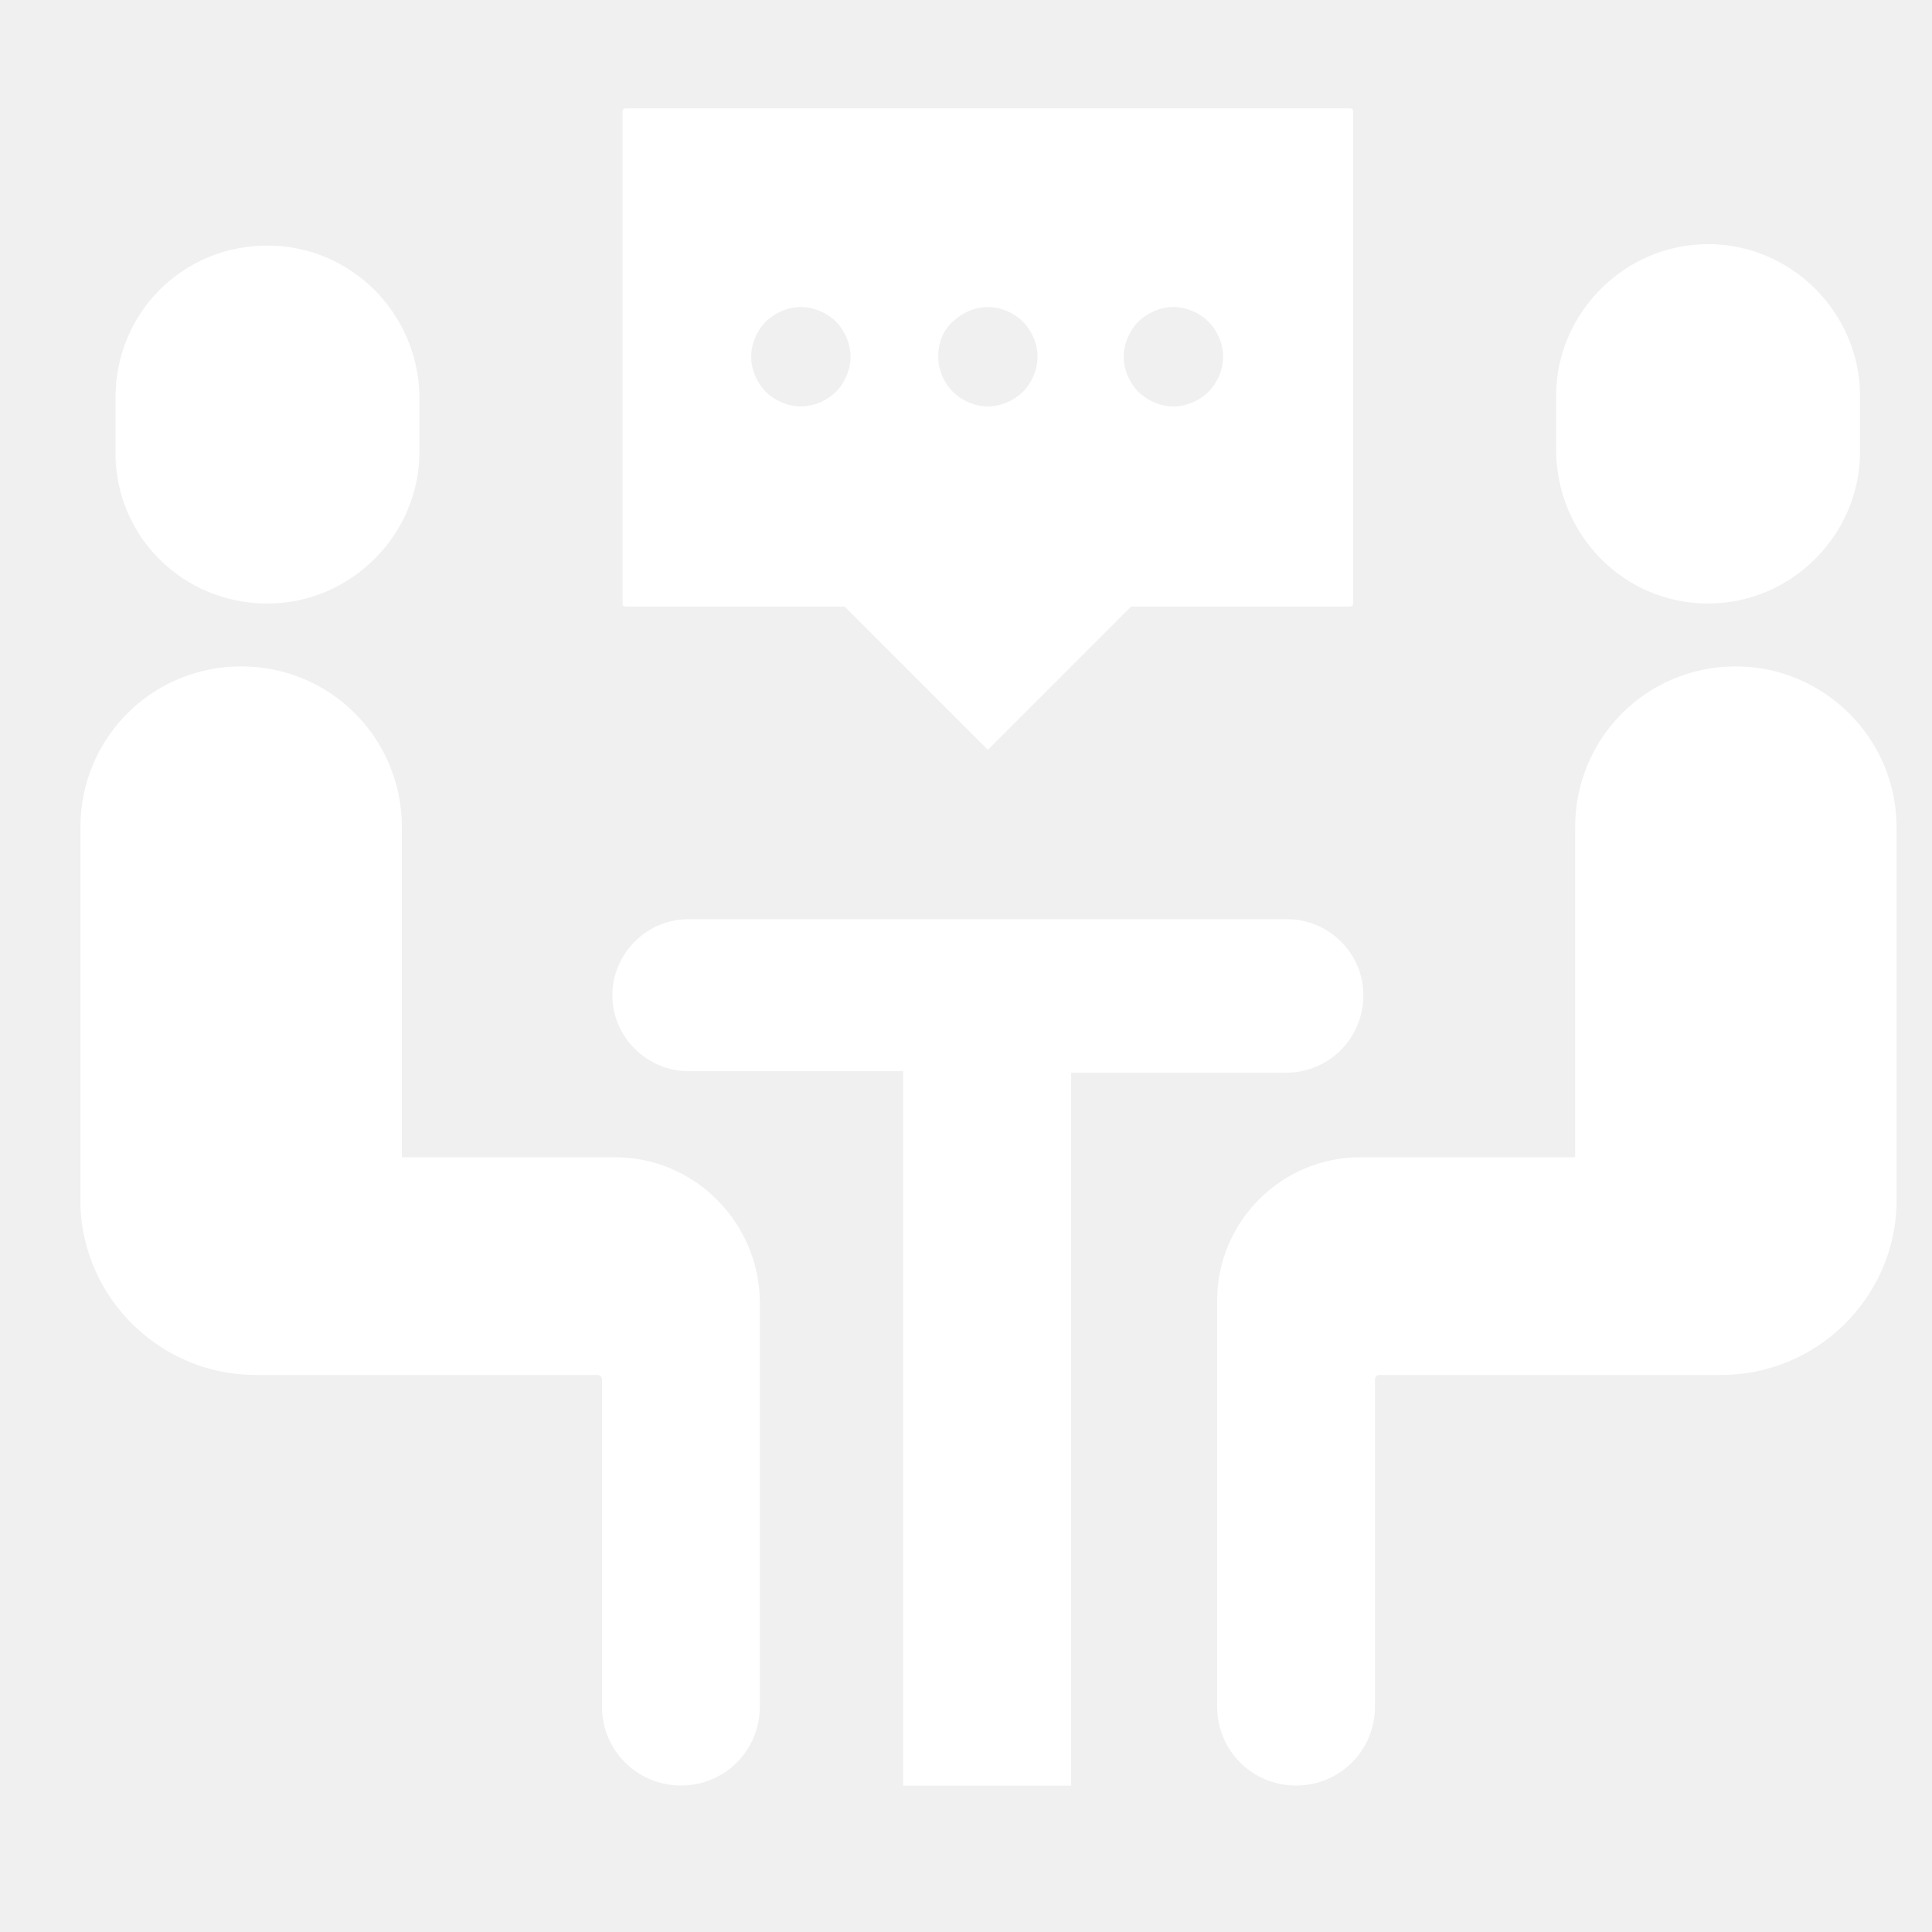
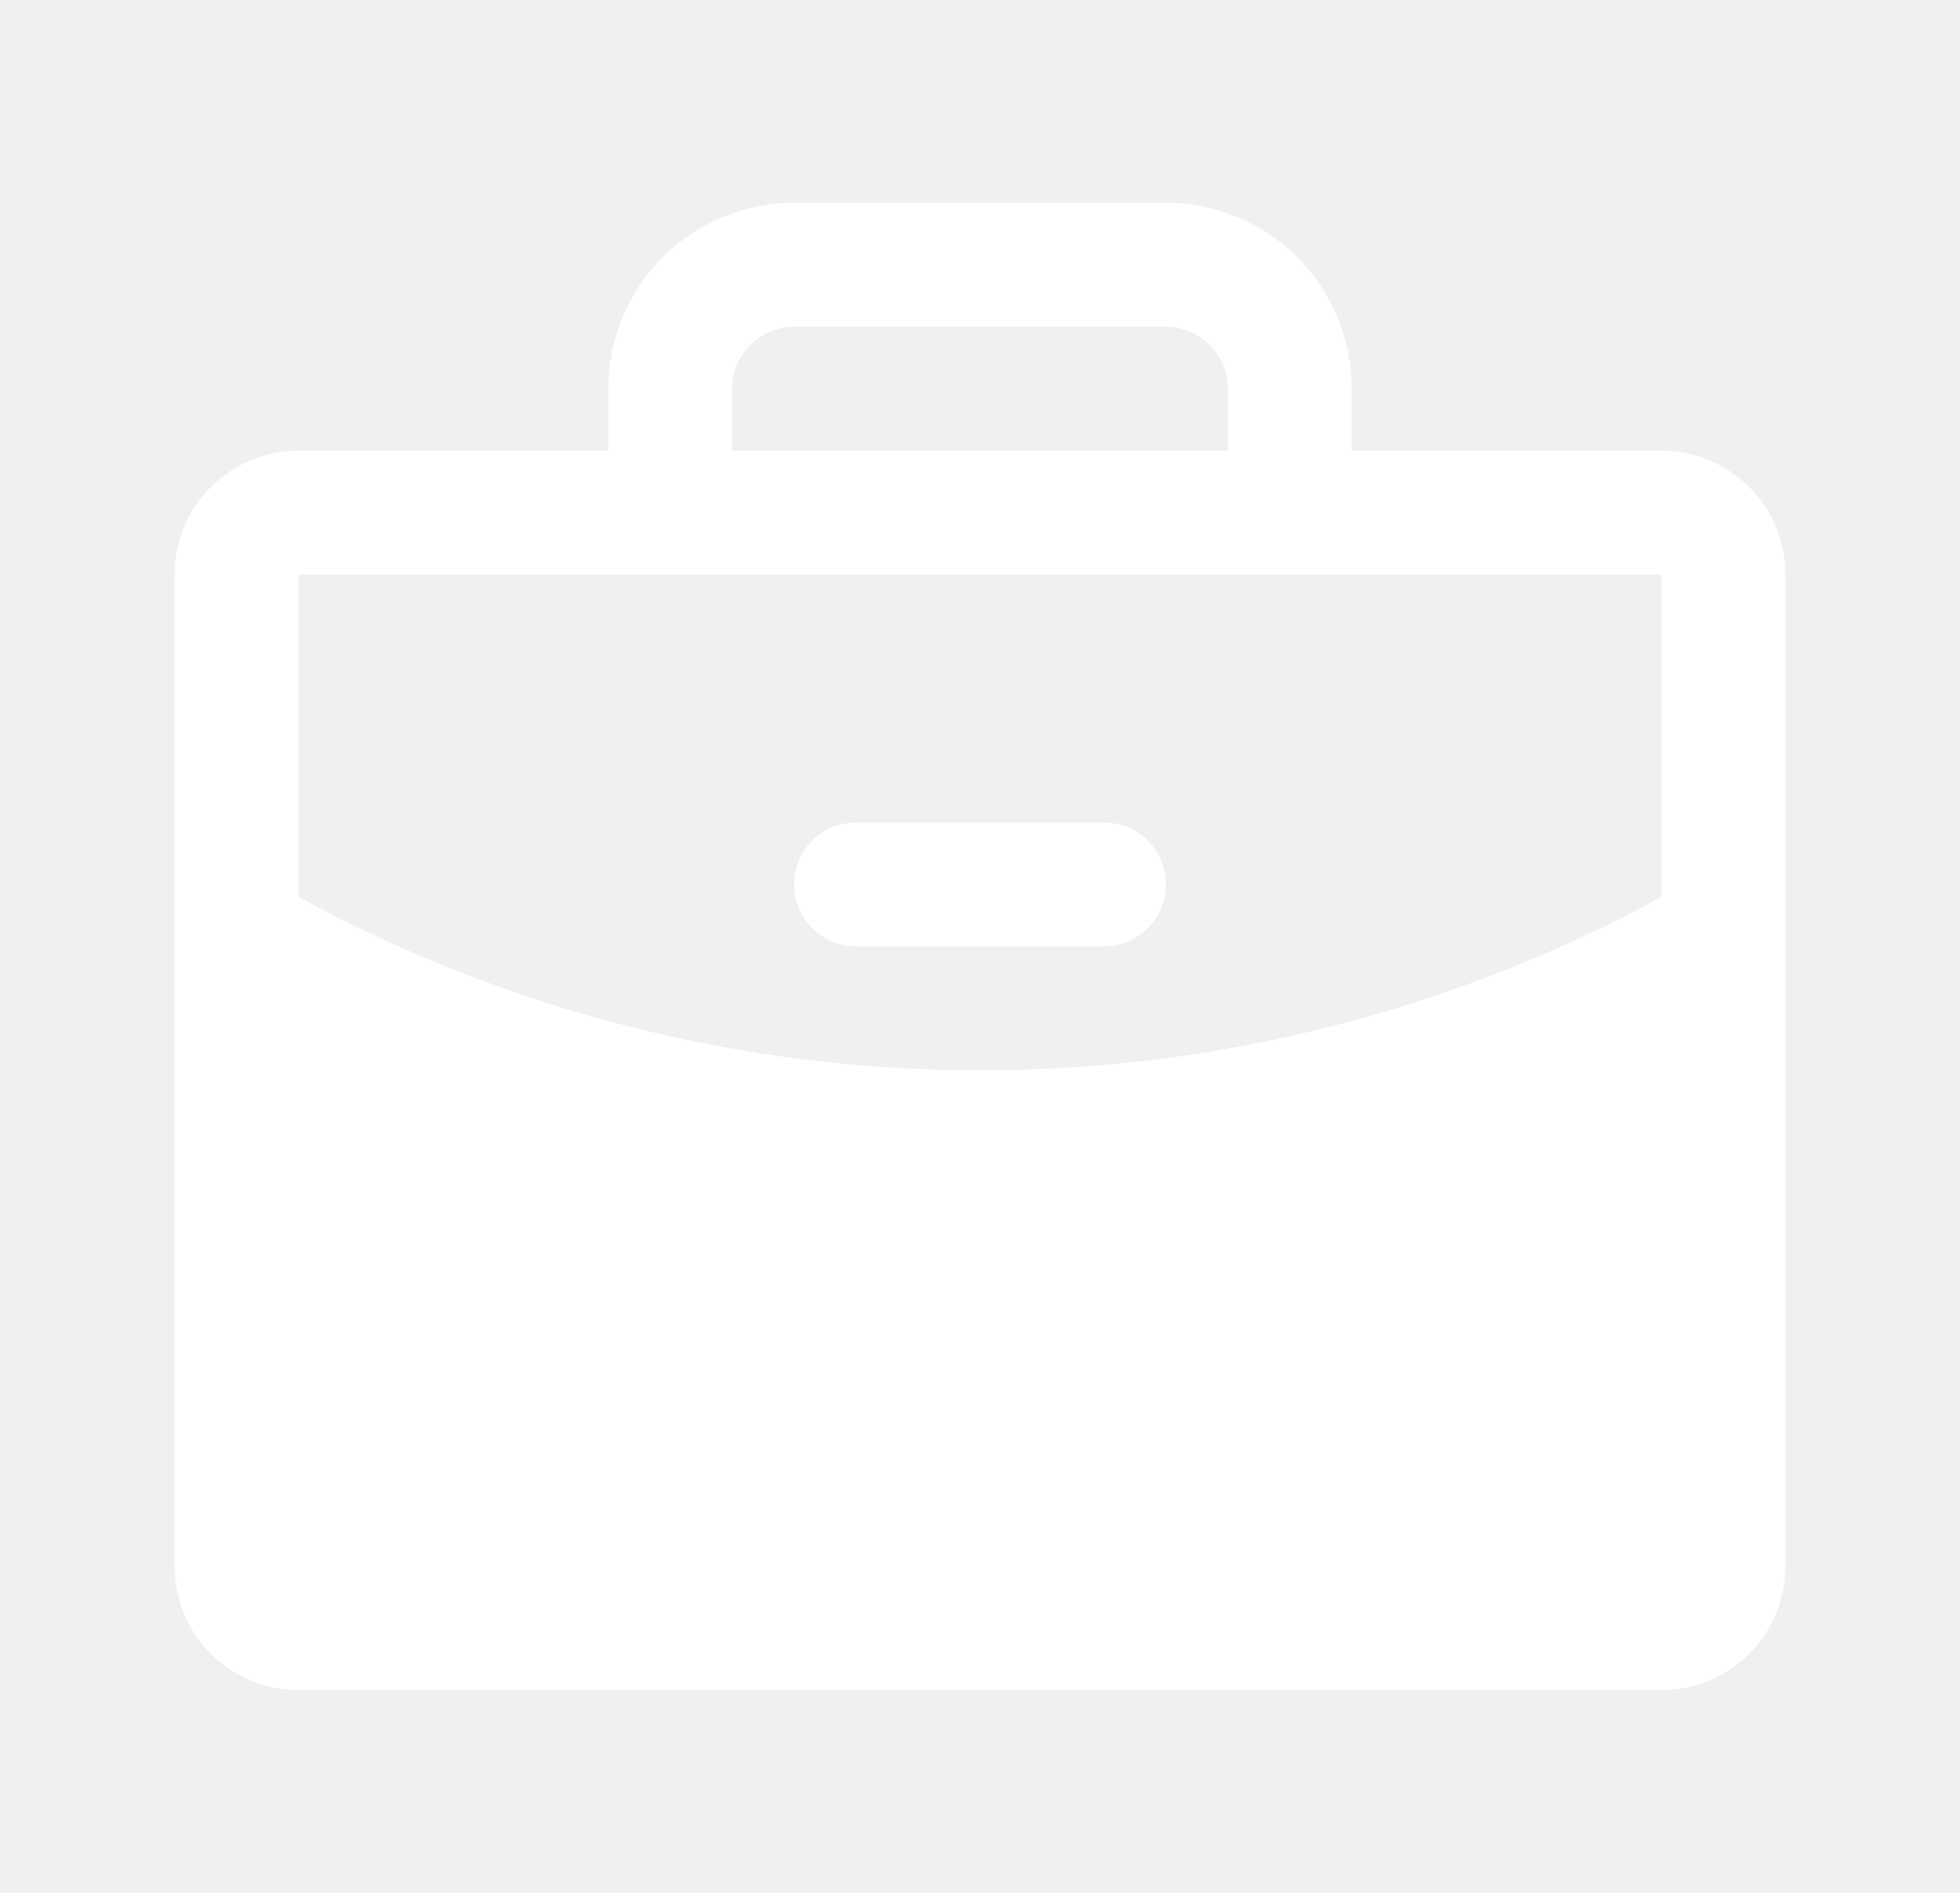
- <svg xmlns="http://www.w3.org/2000/svg" width="28" height="28" viewBox="0 0 28 28" fill="none">
-   <g id="interview prep icon 2  1" clip-path="url(#clip0_20514_5543)">
-     <path id="Vector" d="M3.876 8.747C5.083 8.747 6.079 7.752 6.079 6.545V5.74C6.057 4.533 5.083 3.559 3.876 3.559C2.648 3.559 1.674 4.533 1.674 5.761V6.566C1.674 7.773 2.648 8.747 3.876 8.747ZM8.916 16.772H5.824V14.316V11.987C5.824 10.695 4.787 9.658 3.495 9.658C2.204 9.658 1.166 10.695 1.166 11.987V16.772V17.386V17.471C1.208 18.826 2.331 19.927 3.707 19.927H8.662C8.683 19.927 8.725 19.948 8.725 19.991V24.734C8.725 25.369 9.234 25.877 9.869 25.877C10.504 25.877 11.012 25.369 11.012 24.734V18.847C10.991 17.704 10.059 16.772 8.916 16.772ZM24.755 8.747C25.962 8.747 26.957 7.752 26.957 6.545V5.74C26.957 4.533 25.962 3.538 24.755 3.538C23.548 3.538 22.552 4.533 22.552 5.74V6.545C22.574 7.773 23.548 8.747 24.755 8.747ZM25.157 9.658C23.865 9.658 22.828 10.695 22.828 11.987V14.316V16.772H19.715C18.572 16.772 17.64 17.704 17.64 18.847V24.734C17.64 25.369 18.148 25.877 18.783 25.877C19.419 25.877 19.927 25.369 19.927 24.734V19.991C19.927 19.97 19.948 19.927 19.99 19.927H24.945C26.322 19.927 27.444 18.826 27.486 17.471V17.386V16.772V11.987C27.486 10.695 26.427 9.658 25.157 9.658Z" fill="white" />
-     <path id="Vector_2" d="M19.759 14.423C19.759 13.809 19.251 13.322 18.658 13.322H9.976C9.362 13.322 8.875 13.831 8.875 14.423C8.875 15.037 9.383 15.524 9.976 15.524H13.089V25.879H15.524V15.546H18.637C19.272 15.546 19.759 15.037 19.759 14.423ZM9.066 8.791H12.242L14.317 10.866L16.392 8.791H19.568C19.589 8.791 19.611 8.77 19.611 8.749V1.613C19.611 1.591 19.589 1.57 19.568 1.57H9.066C9.044 1.57 9.023 1.591 9.023 1.613V8.77C9.023 8.77 9.044 8.791 9.066 8.791ZM16.498 4.662C16.625 4.535 16.816 4.45 17.006 4.45C17.197 4.45 17.387 4.535 17.514 4.662C17.641 4.789 17.726 4.979 17.726 5.17C17.726 5.361 17.641 5.551 17.514 5.678C17.387 5.805 17.197 5.89 17.006 5.89C16.816 5.89 16.625 5.805 16.498 5.678C16.371 5.551 16.286 5.361 16.286 5.17C16.286 4.979 16.371 4.789 16.498 4.662ZM13.809 4.662C13.936 4.535 14.126 4.45 14.317 4.45C14.508 4.45 14.698 4.535 14.825 4.662C14.952 4.789 15.037 4.979 15.037 5.17C15.037 5.361 14.952 5.551 14.825 5.678C14.698 5.805 14.508 5.89 14.317 5.89C14.126 5.89 13.936 5.805 13.809 5.678C13.682 5.551 13.597 5.361 13.597 5.17C13.597 4.979 13.661 4.789 13.809 4.662ZM11.098 4.662C11.225 4.535 11.416 4.45 11.607 4.45C11.797 4.45 11.988 4.535 12.115 4.662C12.242 4.789 12.326 4.979 12.326 5.17C12.326 5.361 12.242 5.551 12.115 5.678C11.988 5.805 11.797 5.89 11.607 5.89C11.416 5.89 11.225 5.805 11.098 5.678C10.971 5.551 10.887 5.361 10.887 5.17C10.887 4.979 10.971 4.789 11.098 4.662Z" fill="white" />
+ <svg xmlns="http://www.w3.org/2000/svg" width="29" height="28" viewBox="0 0 29 28" fill="none">
+   <g id="Product Icons">
+     <path id="Vector" d="M17.25 13.083C17.25 13.326 17.154 13.56 16.982 13.732C16.81 13.903 16.576 14 16.333 14H12.667C12.424 14 12.19 13.903 12.018 13.732C11.847 13.56 11.75 13.326 11.75 13.083C11.75 12.84 11.847 12.607 12.018 12.435C12.19 12.263 12.424 12.167 12.667 12.167H16.333C16.576 12.167 16.81 12.263 16.982 12.435C17.154 12.607 17.25 12.84 17.25 13.083ZM26.417 8.5V23.167C26.417 23.653 26.224 24.119 25.88 24.463C25.536 24.807 25.07 25 24.583 25H4.417C3.93 25 3.464 24.807 3.12 24.463C2.777 24.119 2.583 23.653 2.583 23.167V8.5C2.583 8.014 2.777 7.547 3.12 7.204C3.464 6.86 3.93 6.667 4.417 6.667H9V5.75C9 5.021 9.29 4.321 9.806 3.805C10.321 3.29 11.021 3 11.75 3H17.25C17.979 3 18.679 3.29 19.195 3.805C19.71 4.321 20 5.021 20 5.75V6.667H24.583C25.07 6.667 25.536 6.86 25.88 7.204C26.224 7.547 26.417 8.014 26.417 8.5ZM10.833 6.667H18.167V5.75C18.167 5.507 18.07 5.274 17.898 5.102C17.726 4.93 17.493 4.833 17.25 4.833H11.75C11.507 4.833 11.274 4.93 11.102 5.102C10.93 5.274 10.833 5.507 10.833 5.75V6.667ZM24.583 13.268V8.5H4.417V13.268C7.511 14.952 10.977 15.834 14.5 15.833C18.023 15.834 21.489 14.952 24.583 13.268Z" fill="white" />
  </g>
-   <defs>
-     <clipPath id="clip0_20514_5543">
-       <rect width="27.104" height="27.104" fill="white" transform="translate(0.763672 0.171875)" />
-     </clipPath>
-   </defs>
</svg>
